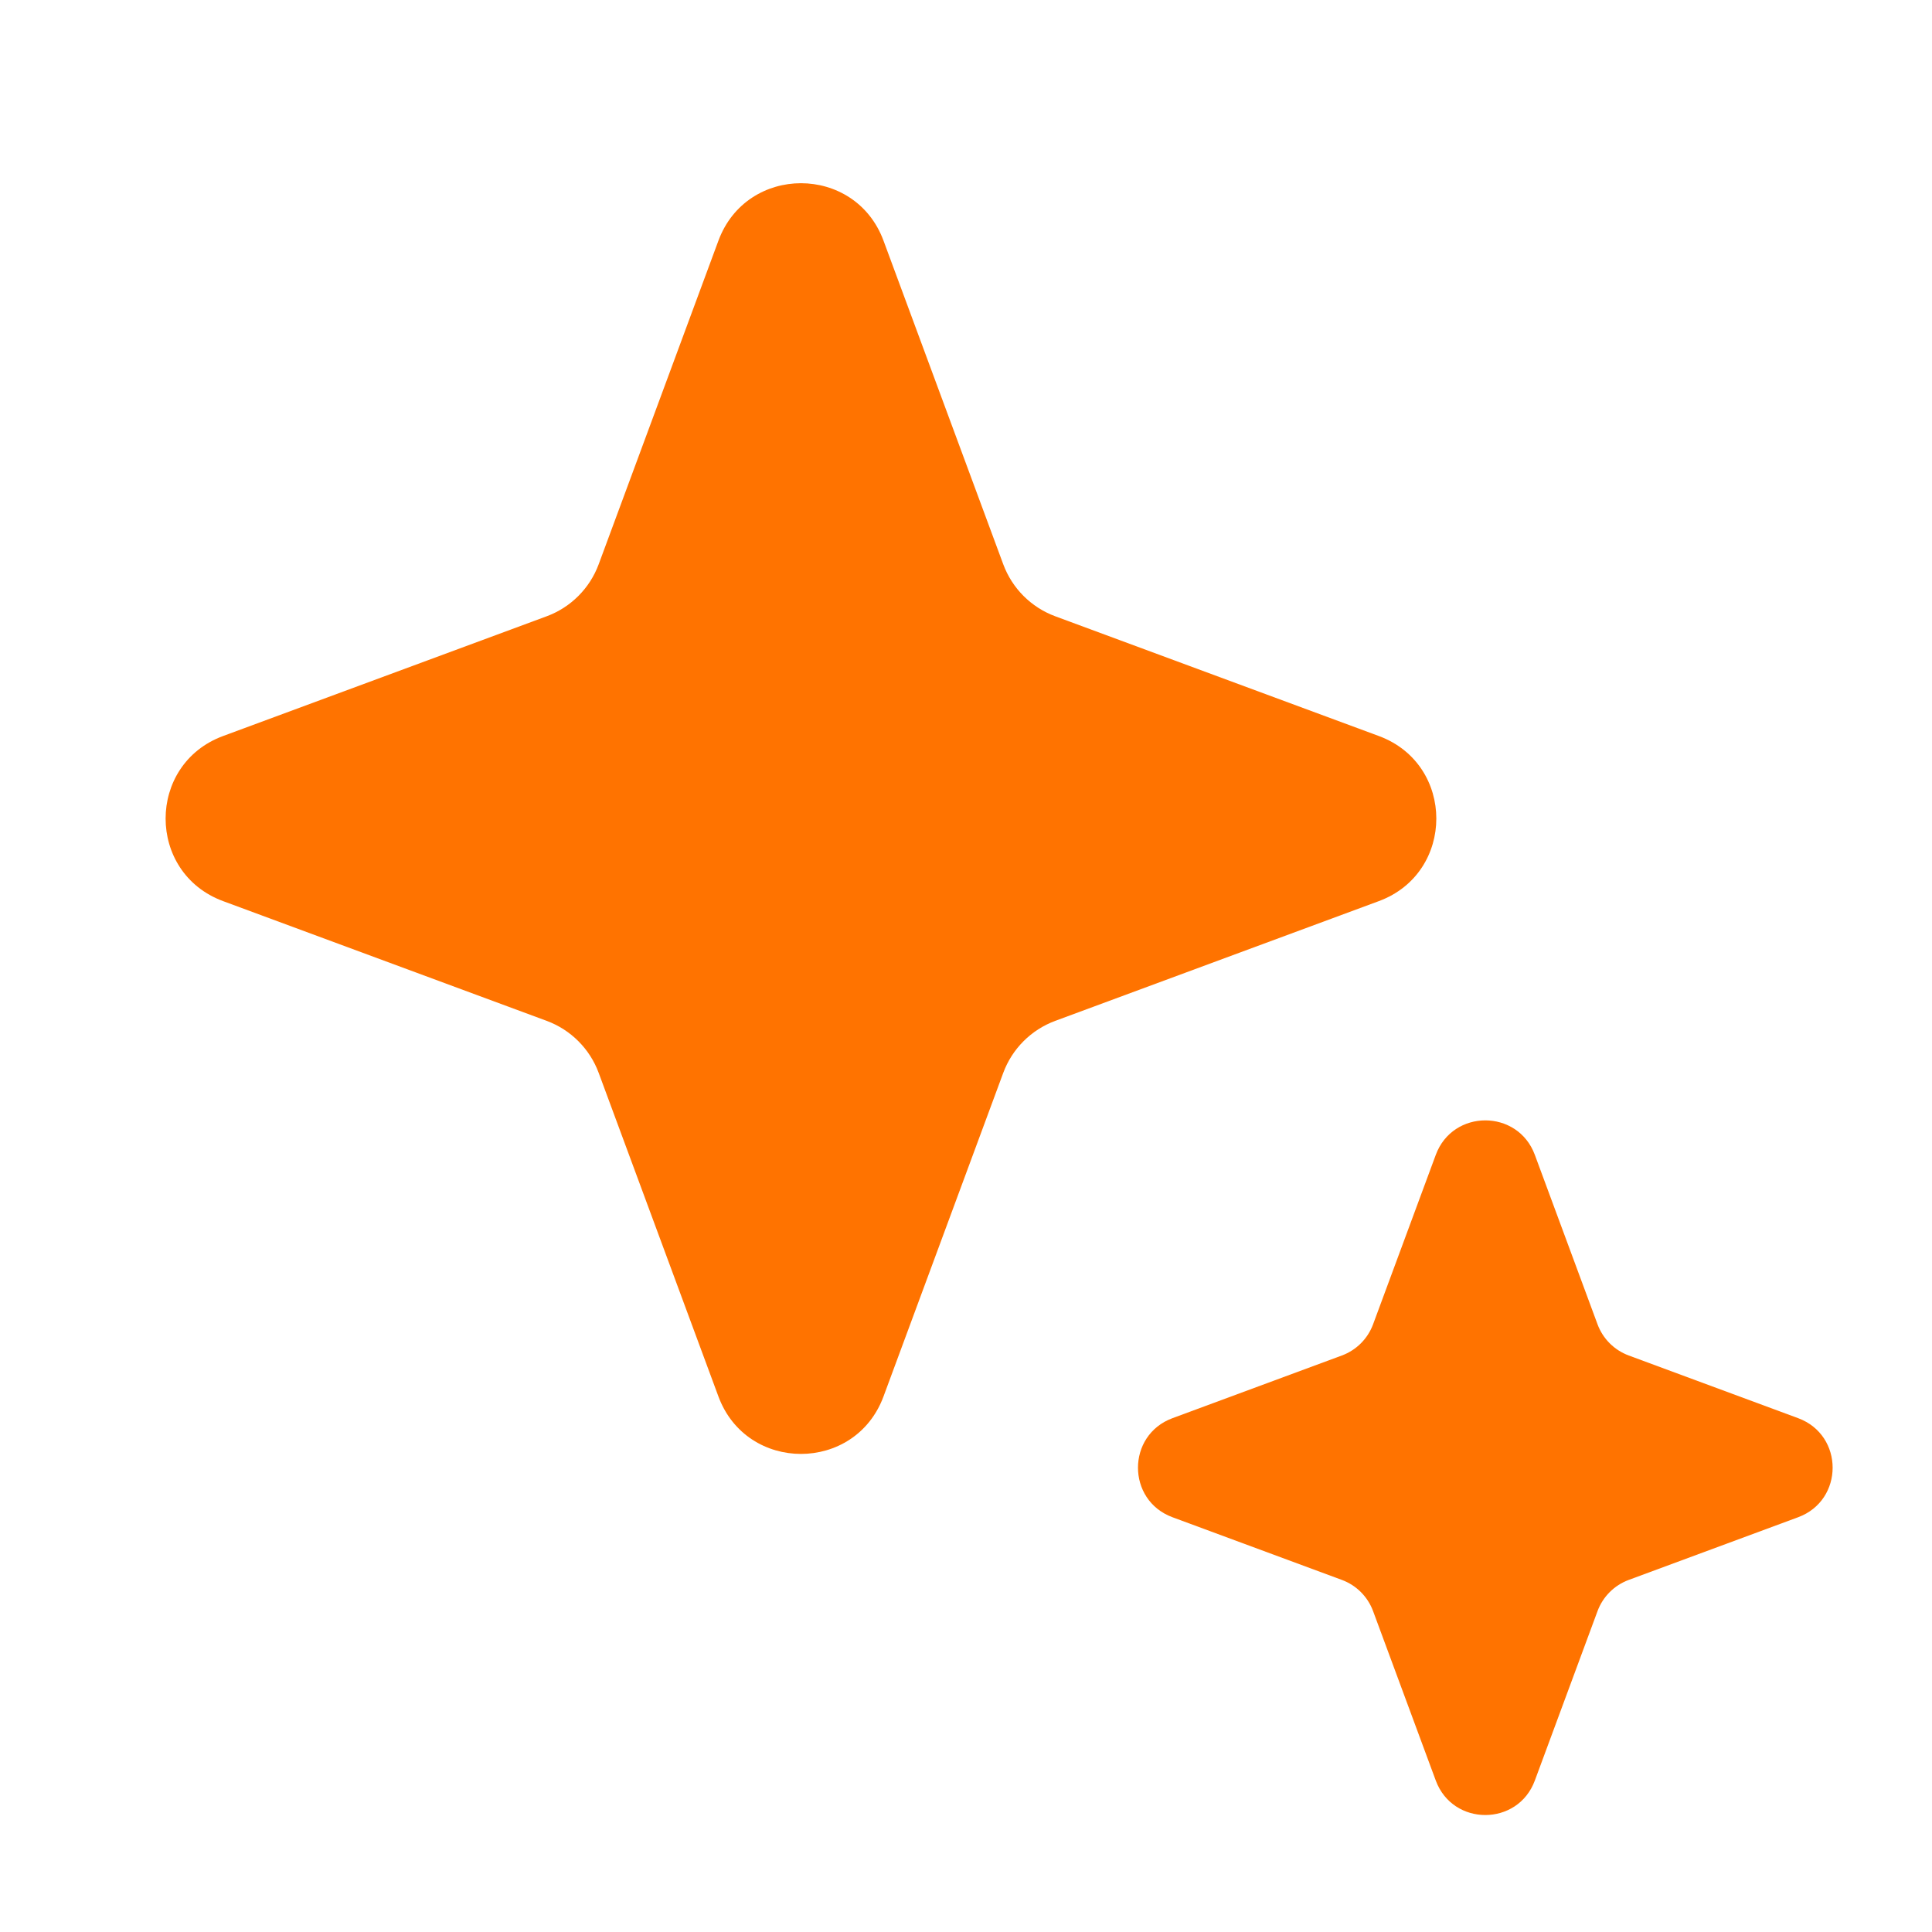
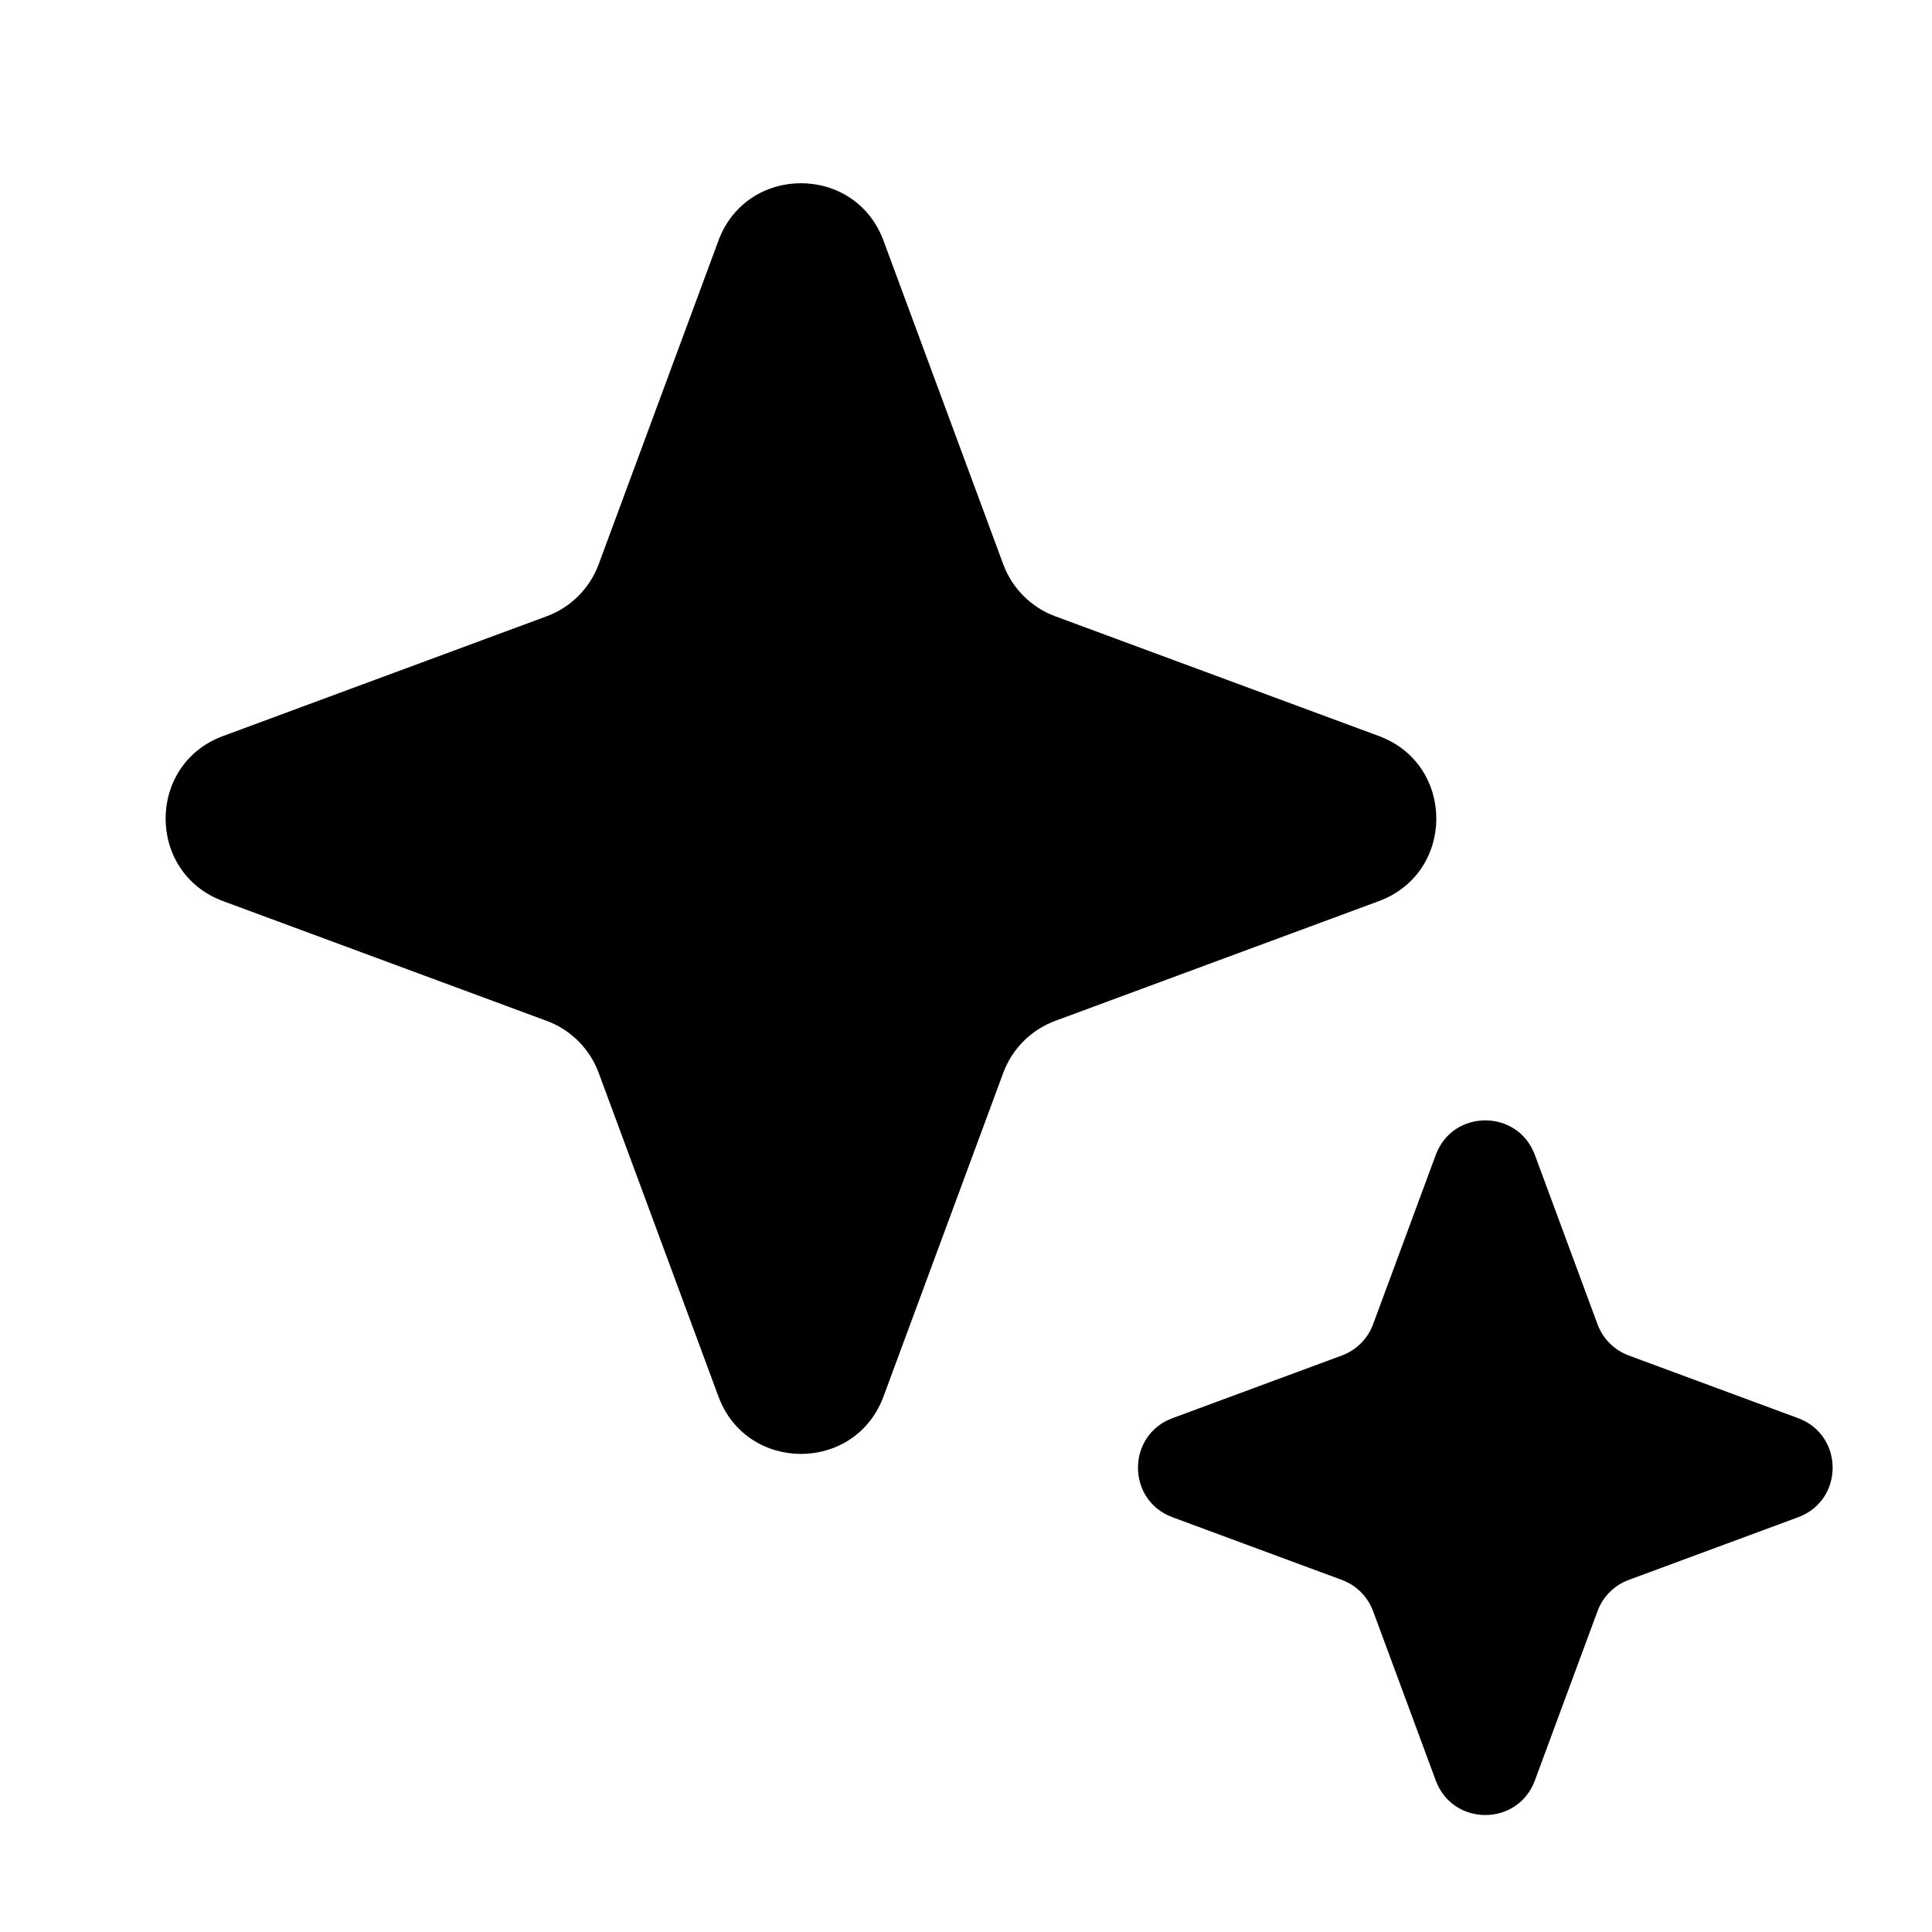
- <svg xmlns="http://www.w3.org/2000/svg" width="14" height="14" viewBox="0 0 439 431" fill="none">
-   <path d="M326.246 258.414C330.112 247.967 344.888 247.967 348.754 258.414L362.999 296.911C364.215 300.196 366.804 302.785 370.089 304.001L408.586 318.246C419.033 322.112 419.033 336.888 408.586 340.754L370.089 354.999C366.804 356.215 364.215 358.804 362.999 362.089L348.754 400.586C344.888 411.033 330.112 411.033 326.246 400.586L312.001 362.089C310.785 358.804 308.196 356.215 304.911 354.999L266.414 340.754C255.967 336.888 255.967 322.112 266.414 318.246L304.911 304.001C308.196 302.785 310.785 300.196 312.001 296.911L326.246 258.414Z" fill="#FF7300" />
-   <path d="M163.243 50.69C169.686 33.278 194.314 33.278 200.757 50.69L227.965 124.219C229.991 129.693 234.307 134.009 239.781 136.035L313.31 163.243C330.722 169.686 330.722 194.314 313.31 200.757L239.781 227.965C234.307 229.991 229.991 234.307 227.965 239.781L200.757 313.31C194.314 330.722 169.686 330.722 163.243 313.31L136.035 239.781C134.009 234.307 129.693 229.991 124.219 227.965L50.69 200.757C33.278 194.314 33.278 169.686 50.69 163.243L124.219 136.035C129.693 134.009 134.009 129.693 136.035 124.219L163.243 50.69Z" fill="#FF7300" />
+ <svg xmlns="http://www.w3.org/2000/svg" class="icon" width="14" height="14" viewBox="0 0 439 431">
+   <path class="path fill primary" d="M326.246 258.414C330.112 247.967 344.888 247.967 348.754 258.414L362.999 296.911C364.215 300.196 366.804 302.785 370.089 304.001L408.586 318.246C419.033 322.112 419.033 336.888 408.586 340.754L370.089 354.999C366.804 356.215 364.215 358.804 362.999 362.089L348.754 400.586C344.888 411.033 330.112 411.033 326.246 400.586L312.001 362.089C310.785 358.804 308.196 356.215 304.911 354.999L266.414 340.754C255.967 336.888 255.967 322.112 266.414 318.246L304.911 304.001C308.196 302.785 310.785 300.196 312.001 296.911L326.246 258.414Z" />
+   <path class="path fill primary" d="M163.243 50.69C169.686 33.278 194.314 33.278 200.757 50.69L227.965 124.219C229.991 129.693 234.307 134.009 239.781 136.035L313.31 163.243C330.722 169.686 330.722 194.314 313.31 200.757L239.781 227.965C234.307 229.991 229.991 234.307 227.965 239.781L200.757 313.31C194.314 330.722 169.686 330.722 163.243 313.31L136.035 239.781C134.009 234.307 129.693 229.991 124.219 227.965L50.69 200.757C33.278 194.314 33.278 169.686 50.69 163.243L124.219 136.035C129.693 134.009 134.009 129.693 136.035 124.219L163.243 50.69Z" />
</svg>
